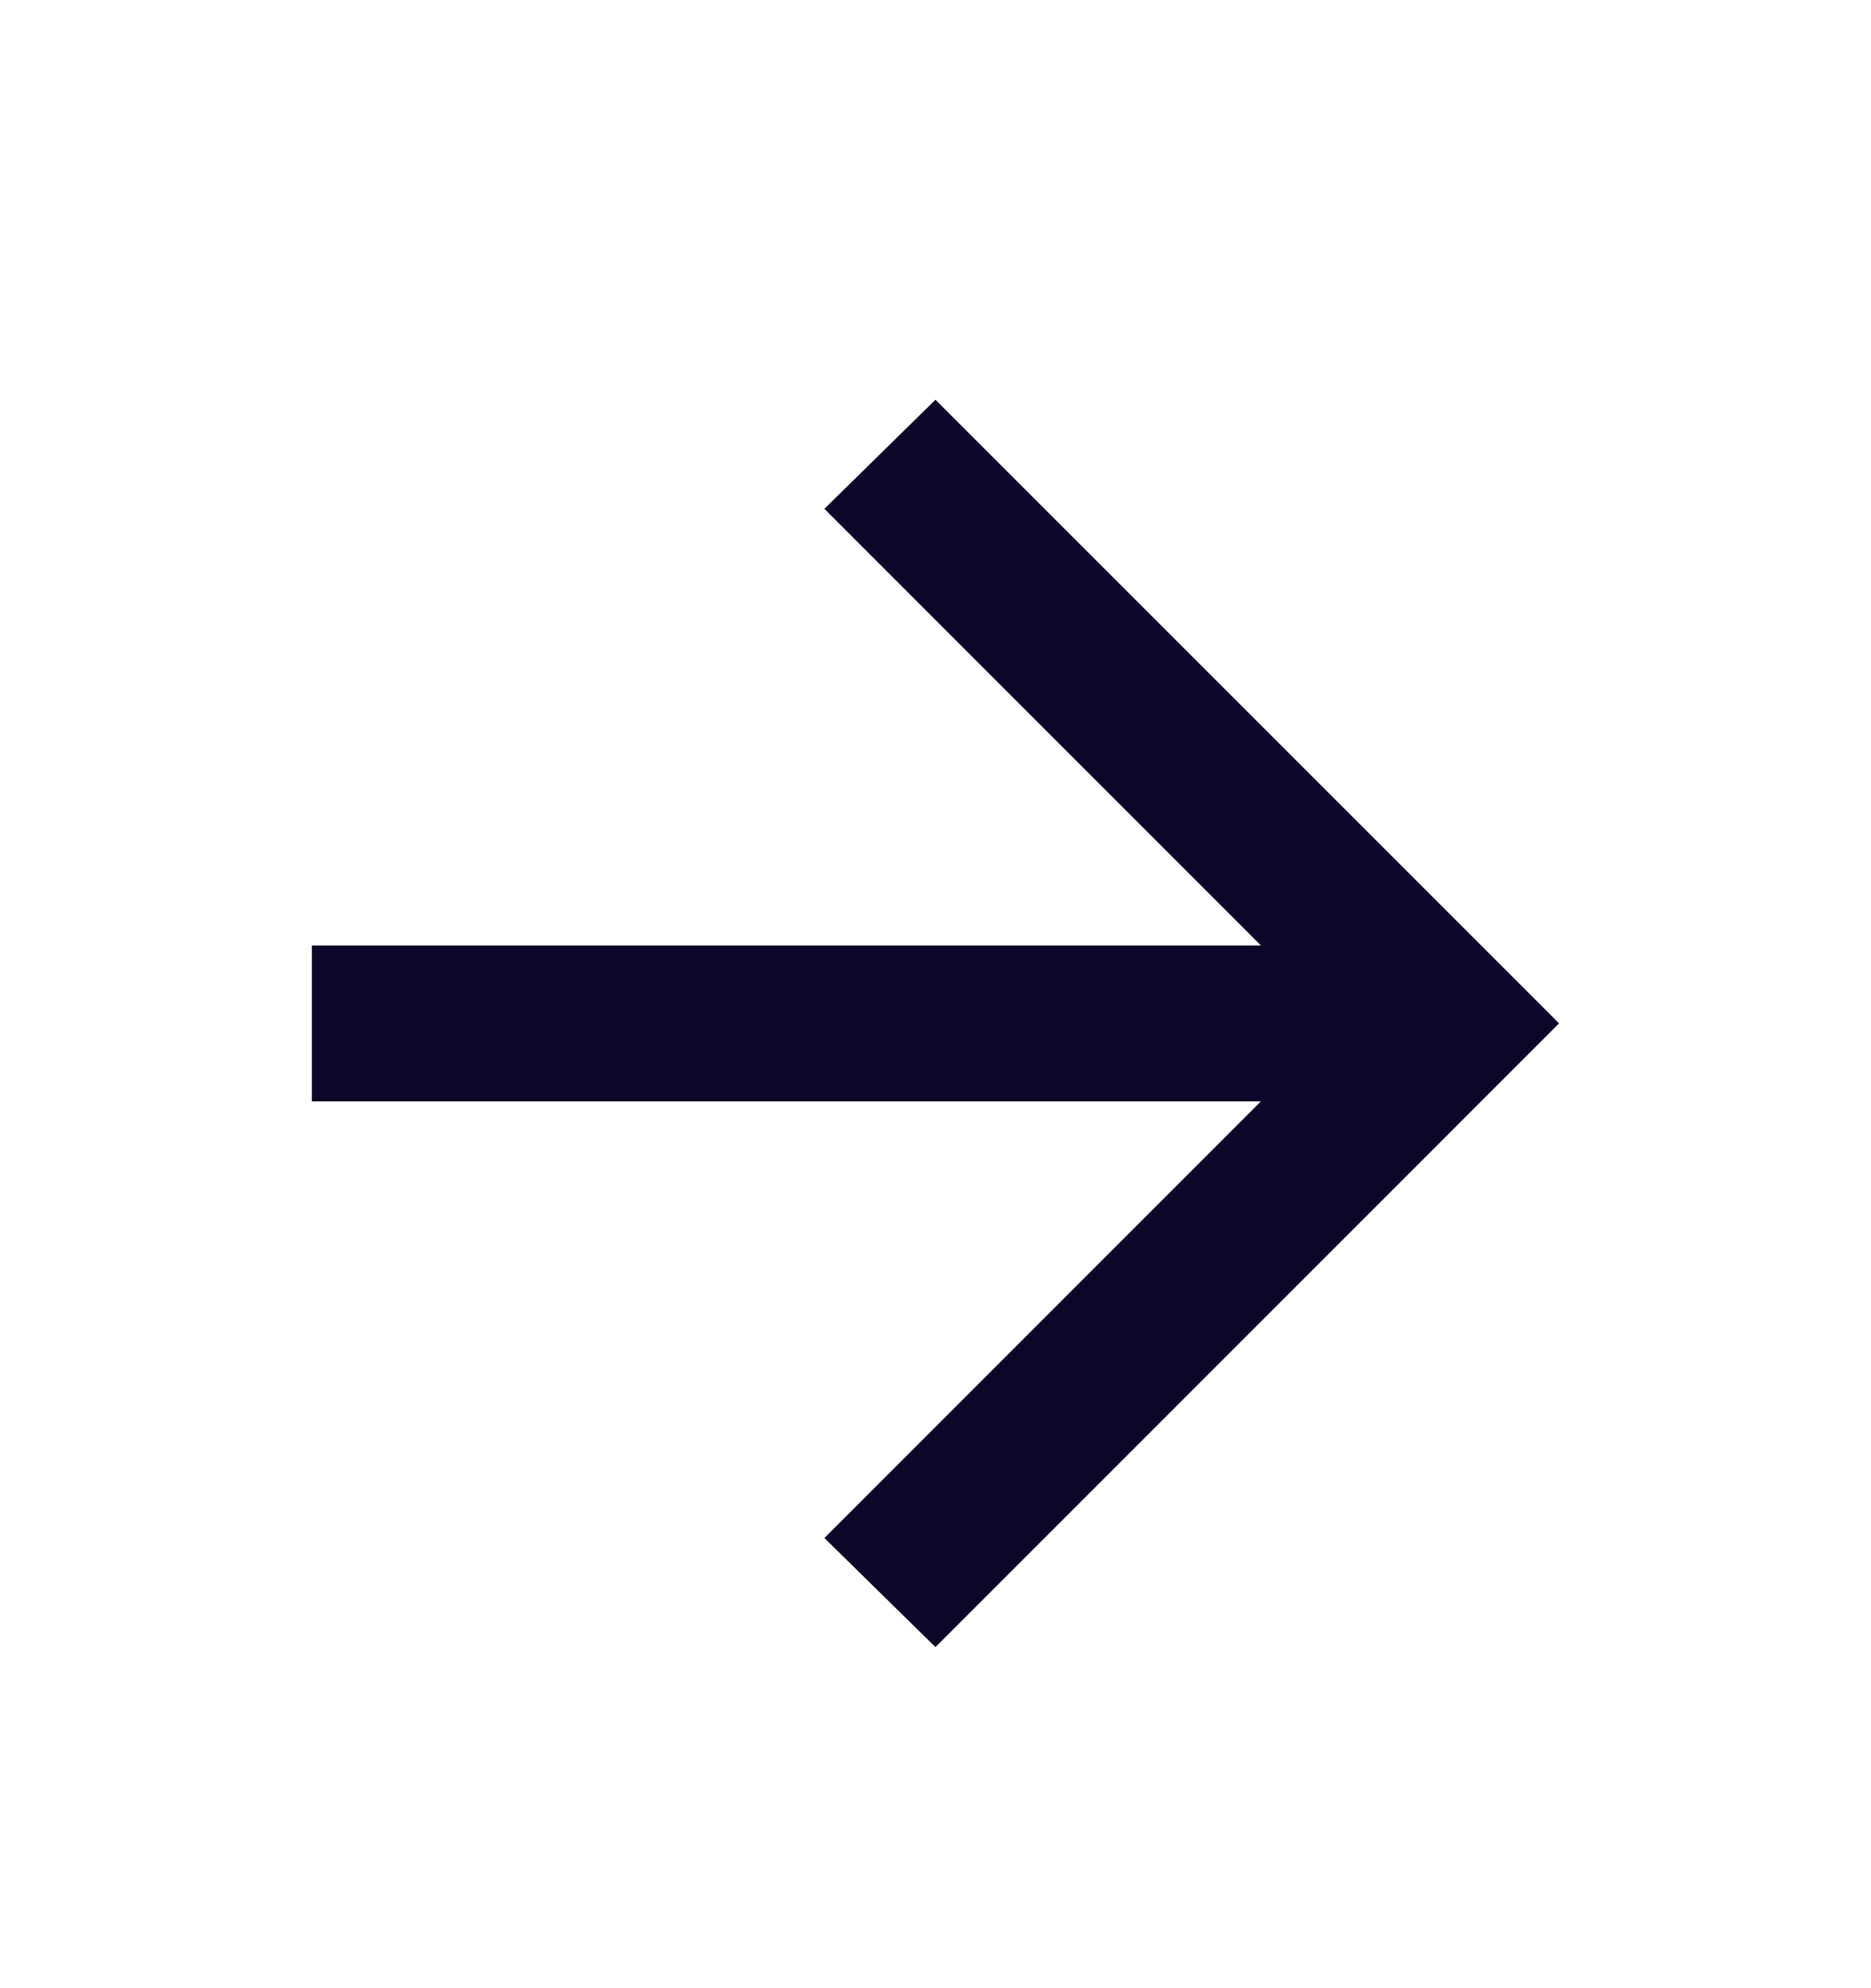
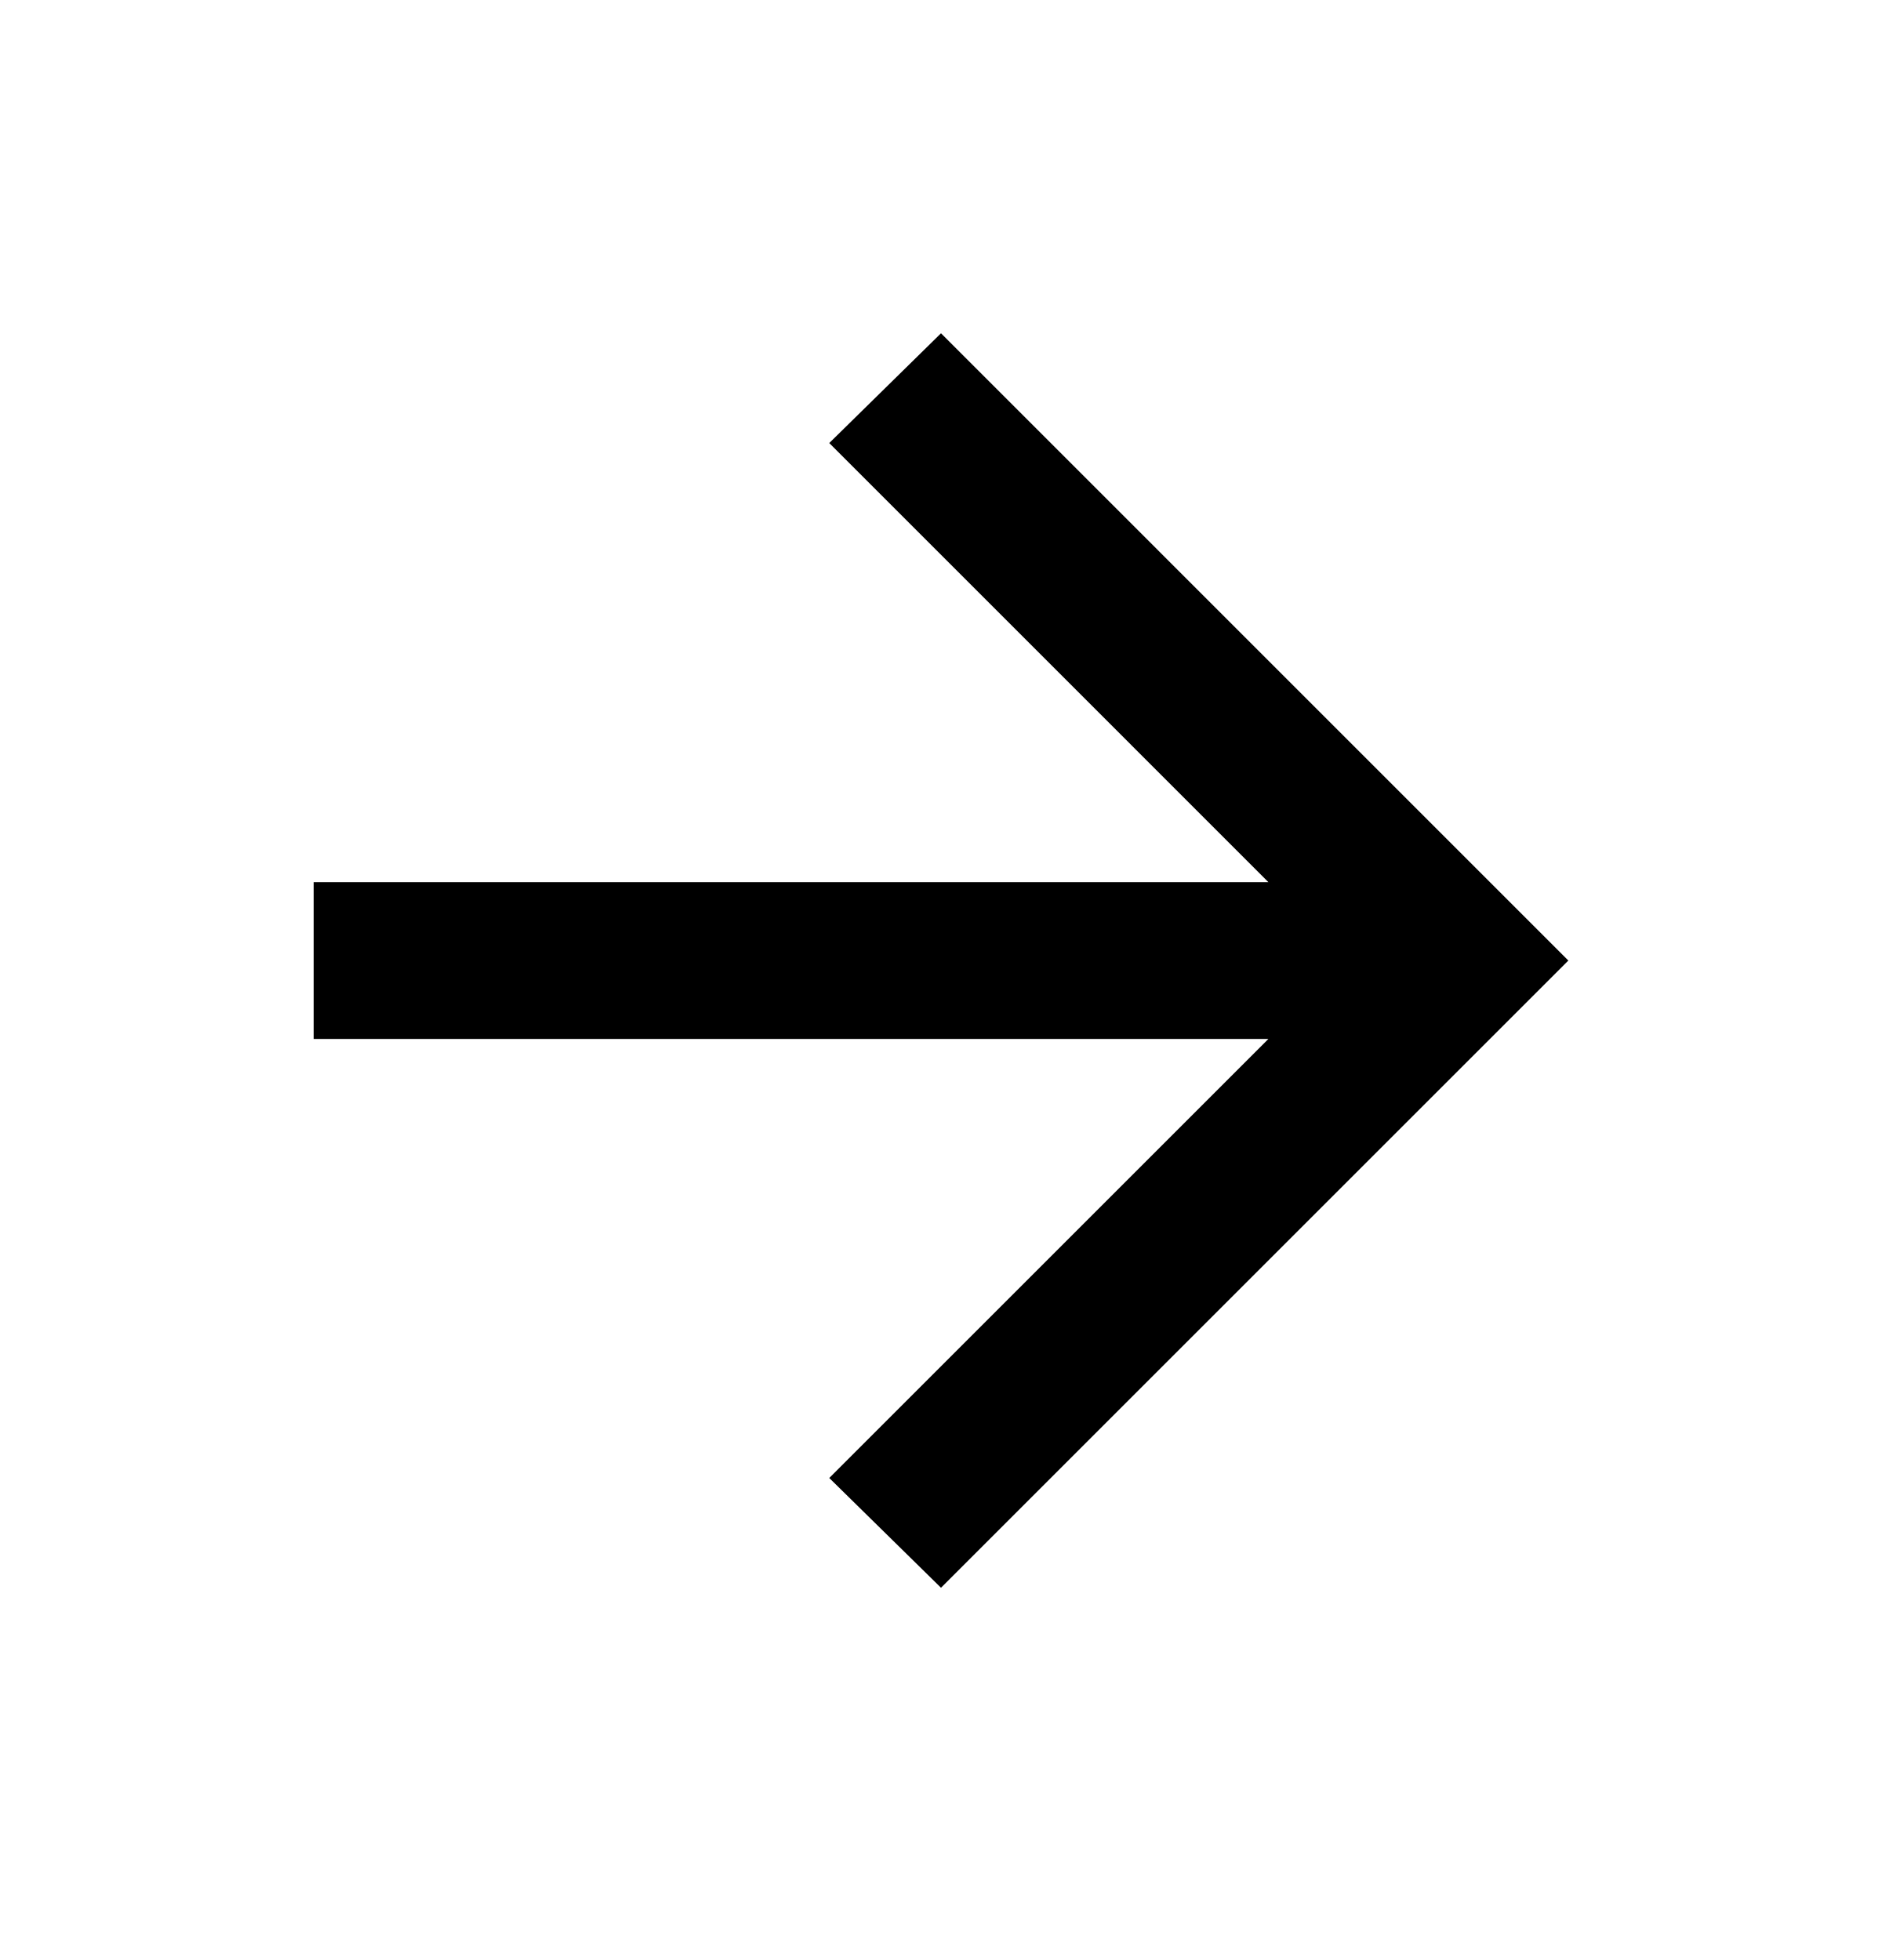
- <svg xmlns="http://www.w3.org/2000/svg" width="16" height="17" viewBox="0 0 16 17" fill="none">
-   <path d="M10.783 9.418H2.667V8.085H10.783L7.05 4.351L8 3.418L13.333 8.751L8 14.085L7.05 13.152L10.783 9.418Z" fill="#0D0628" />
+ <svg xmlns="http://www.w3.org/2000/svg" width="24" height="25" viewBox="0 0 24 25" fill="none">
+   <path d="M16.175 13.252H4V11.252H16.175L10.575 5.651L12 4.251L20 12.252L12 20.252L10.575 18.852L16.175 13.252Z" fill="currentColor" />
</svg>
